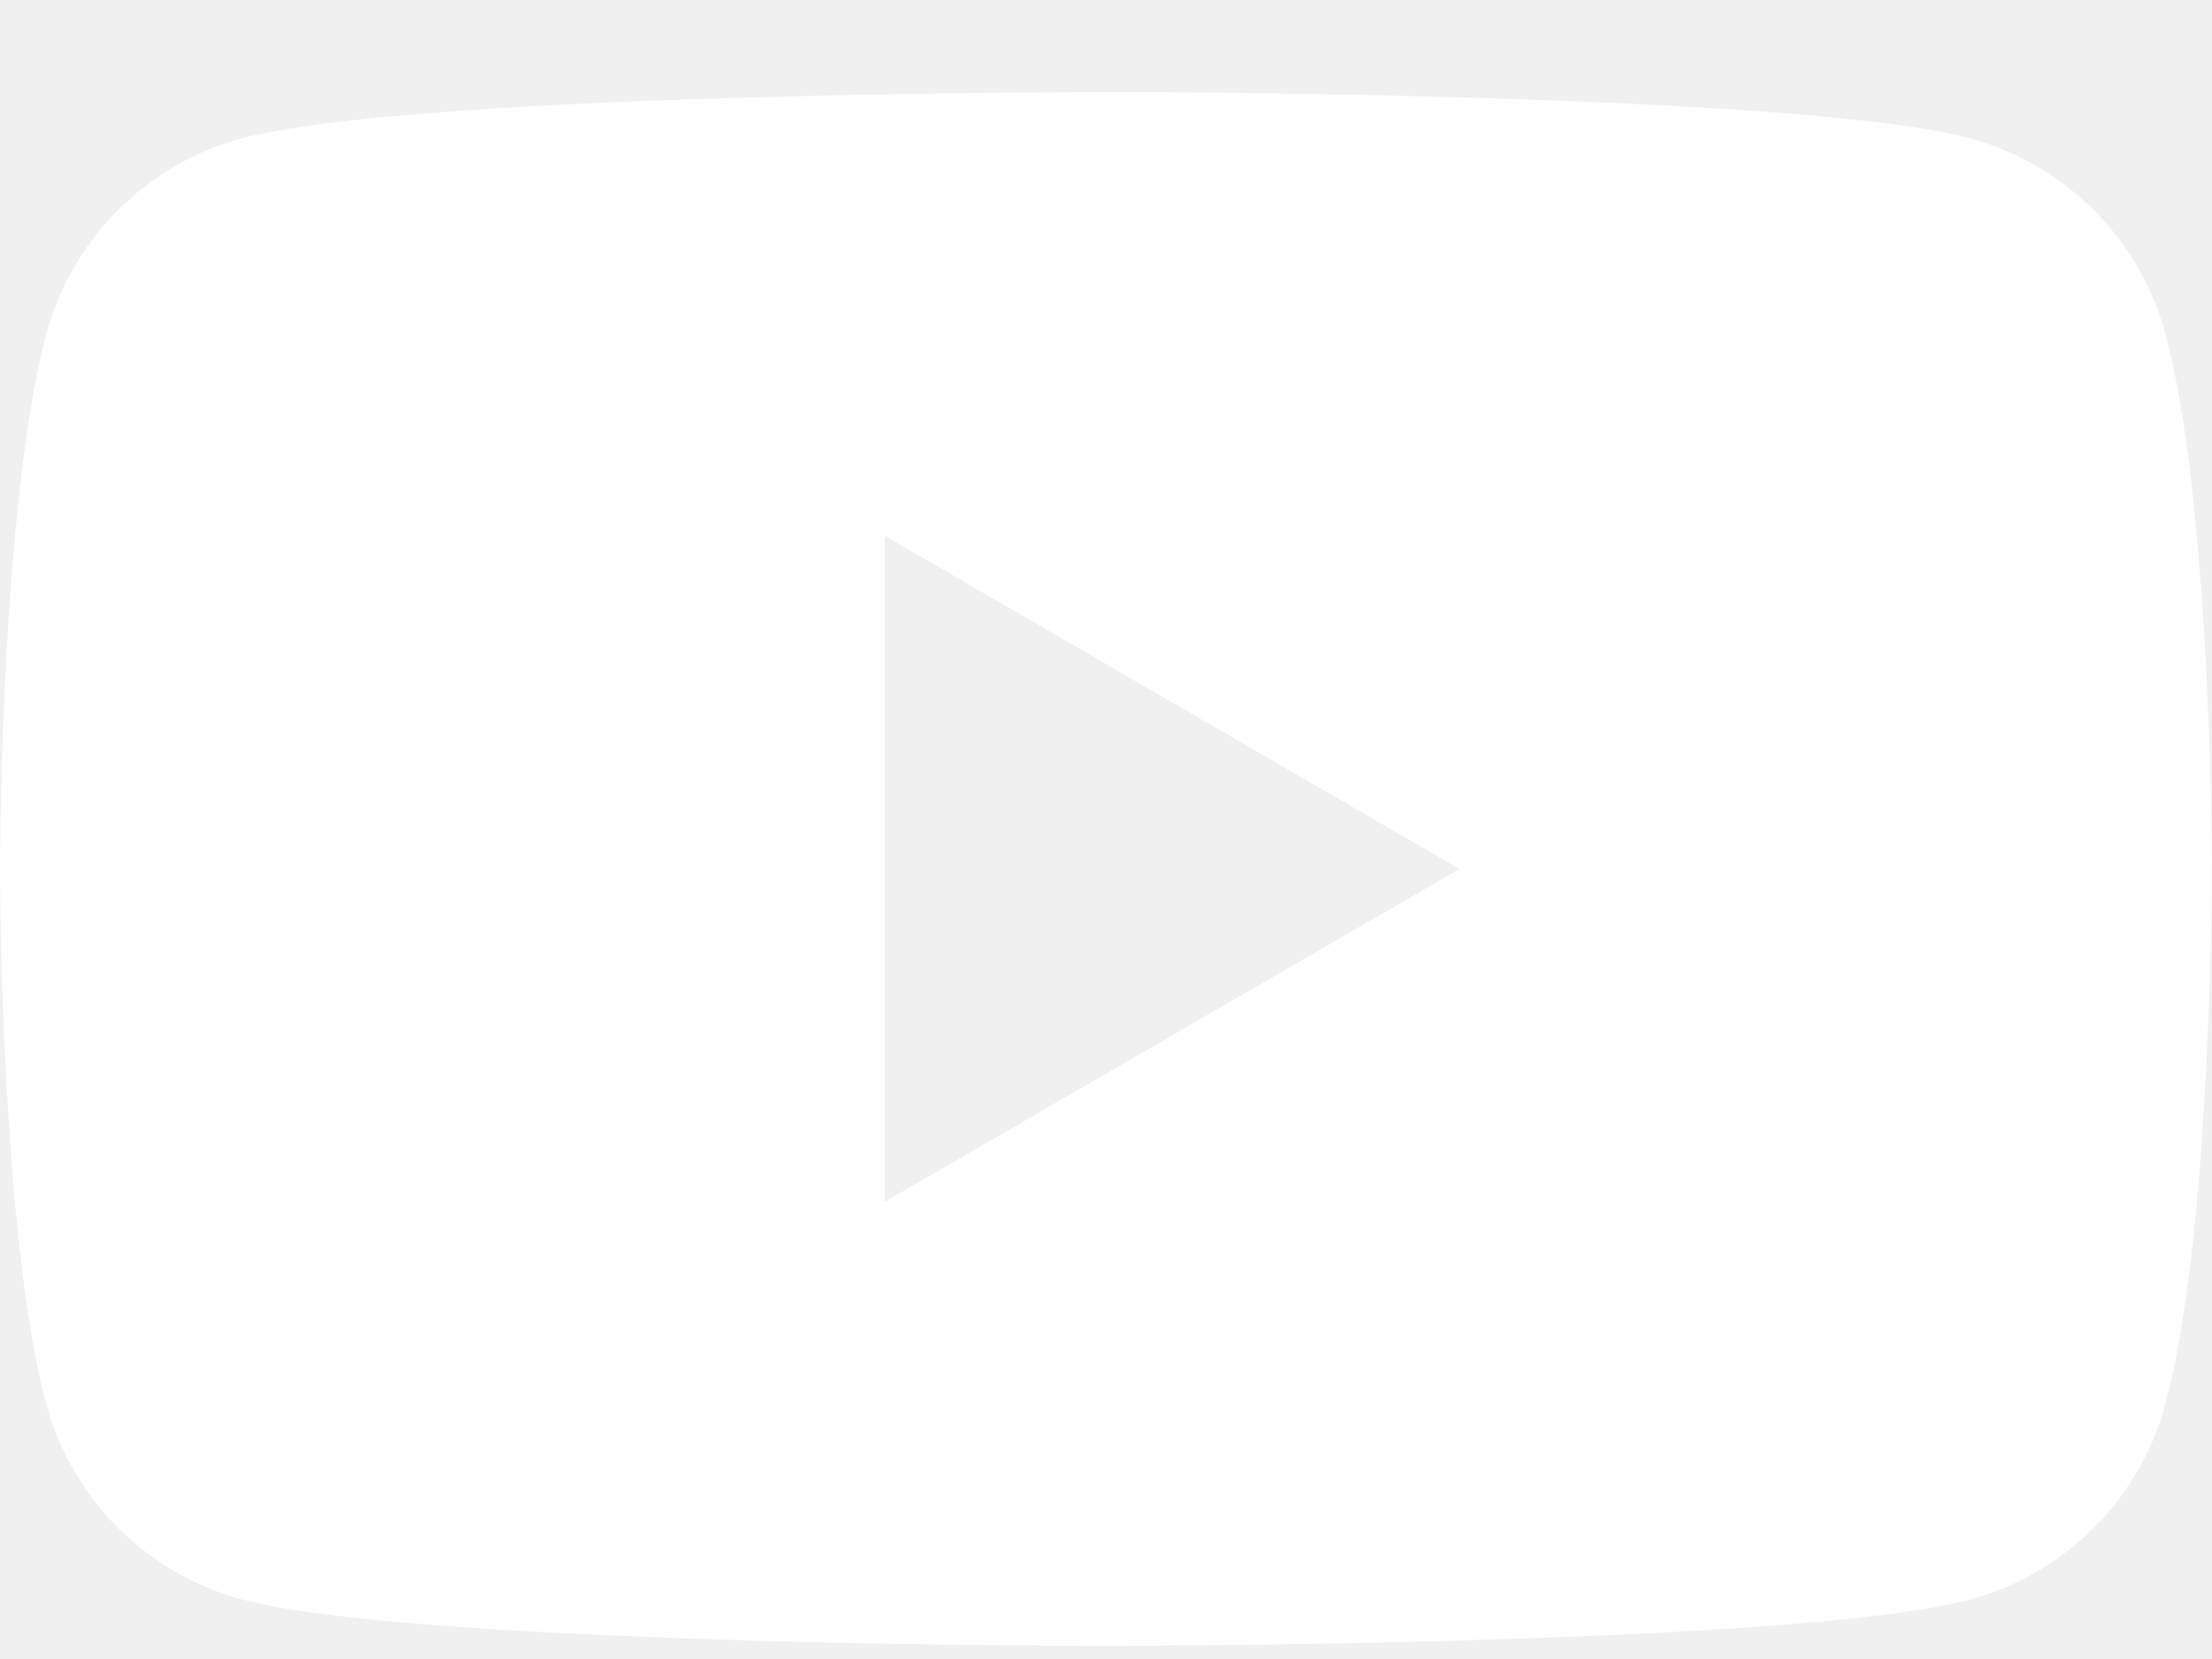
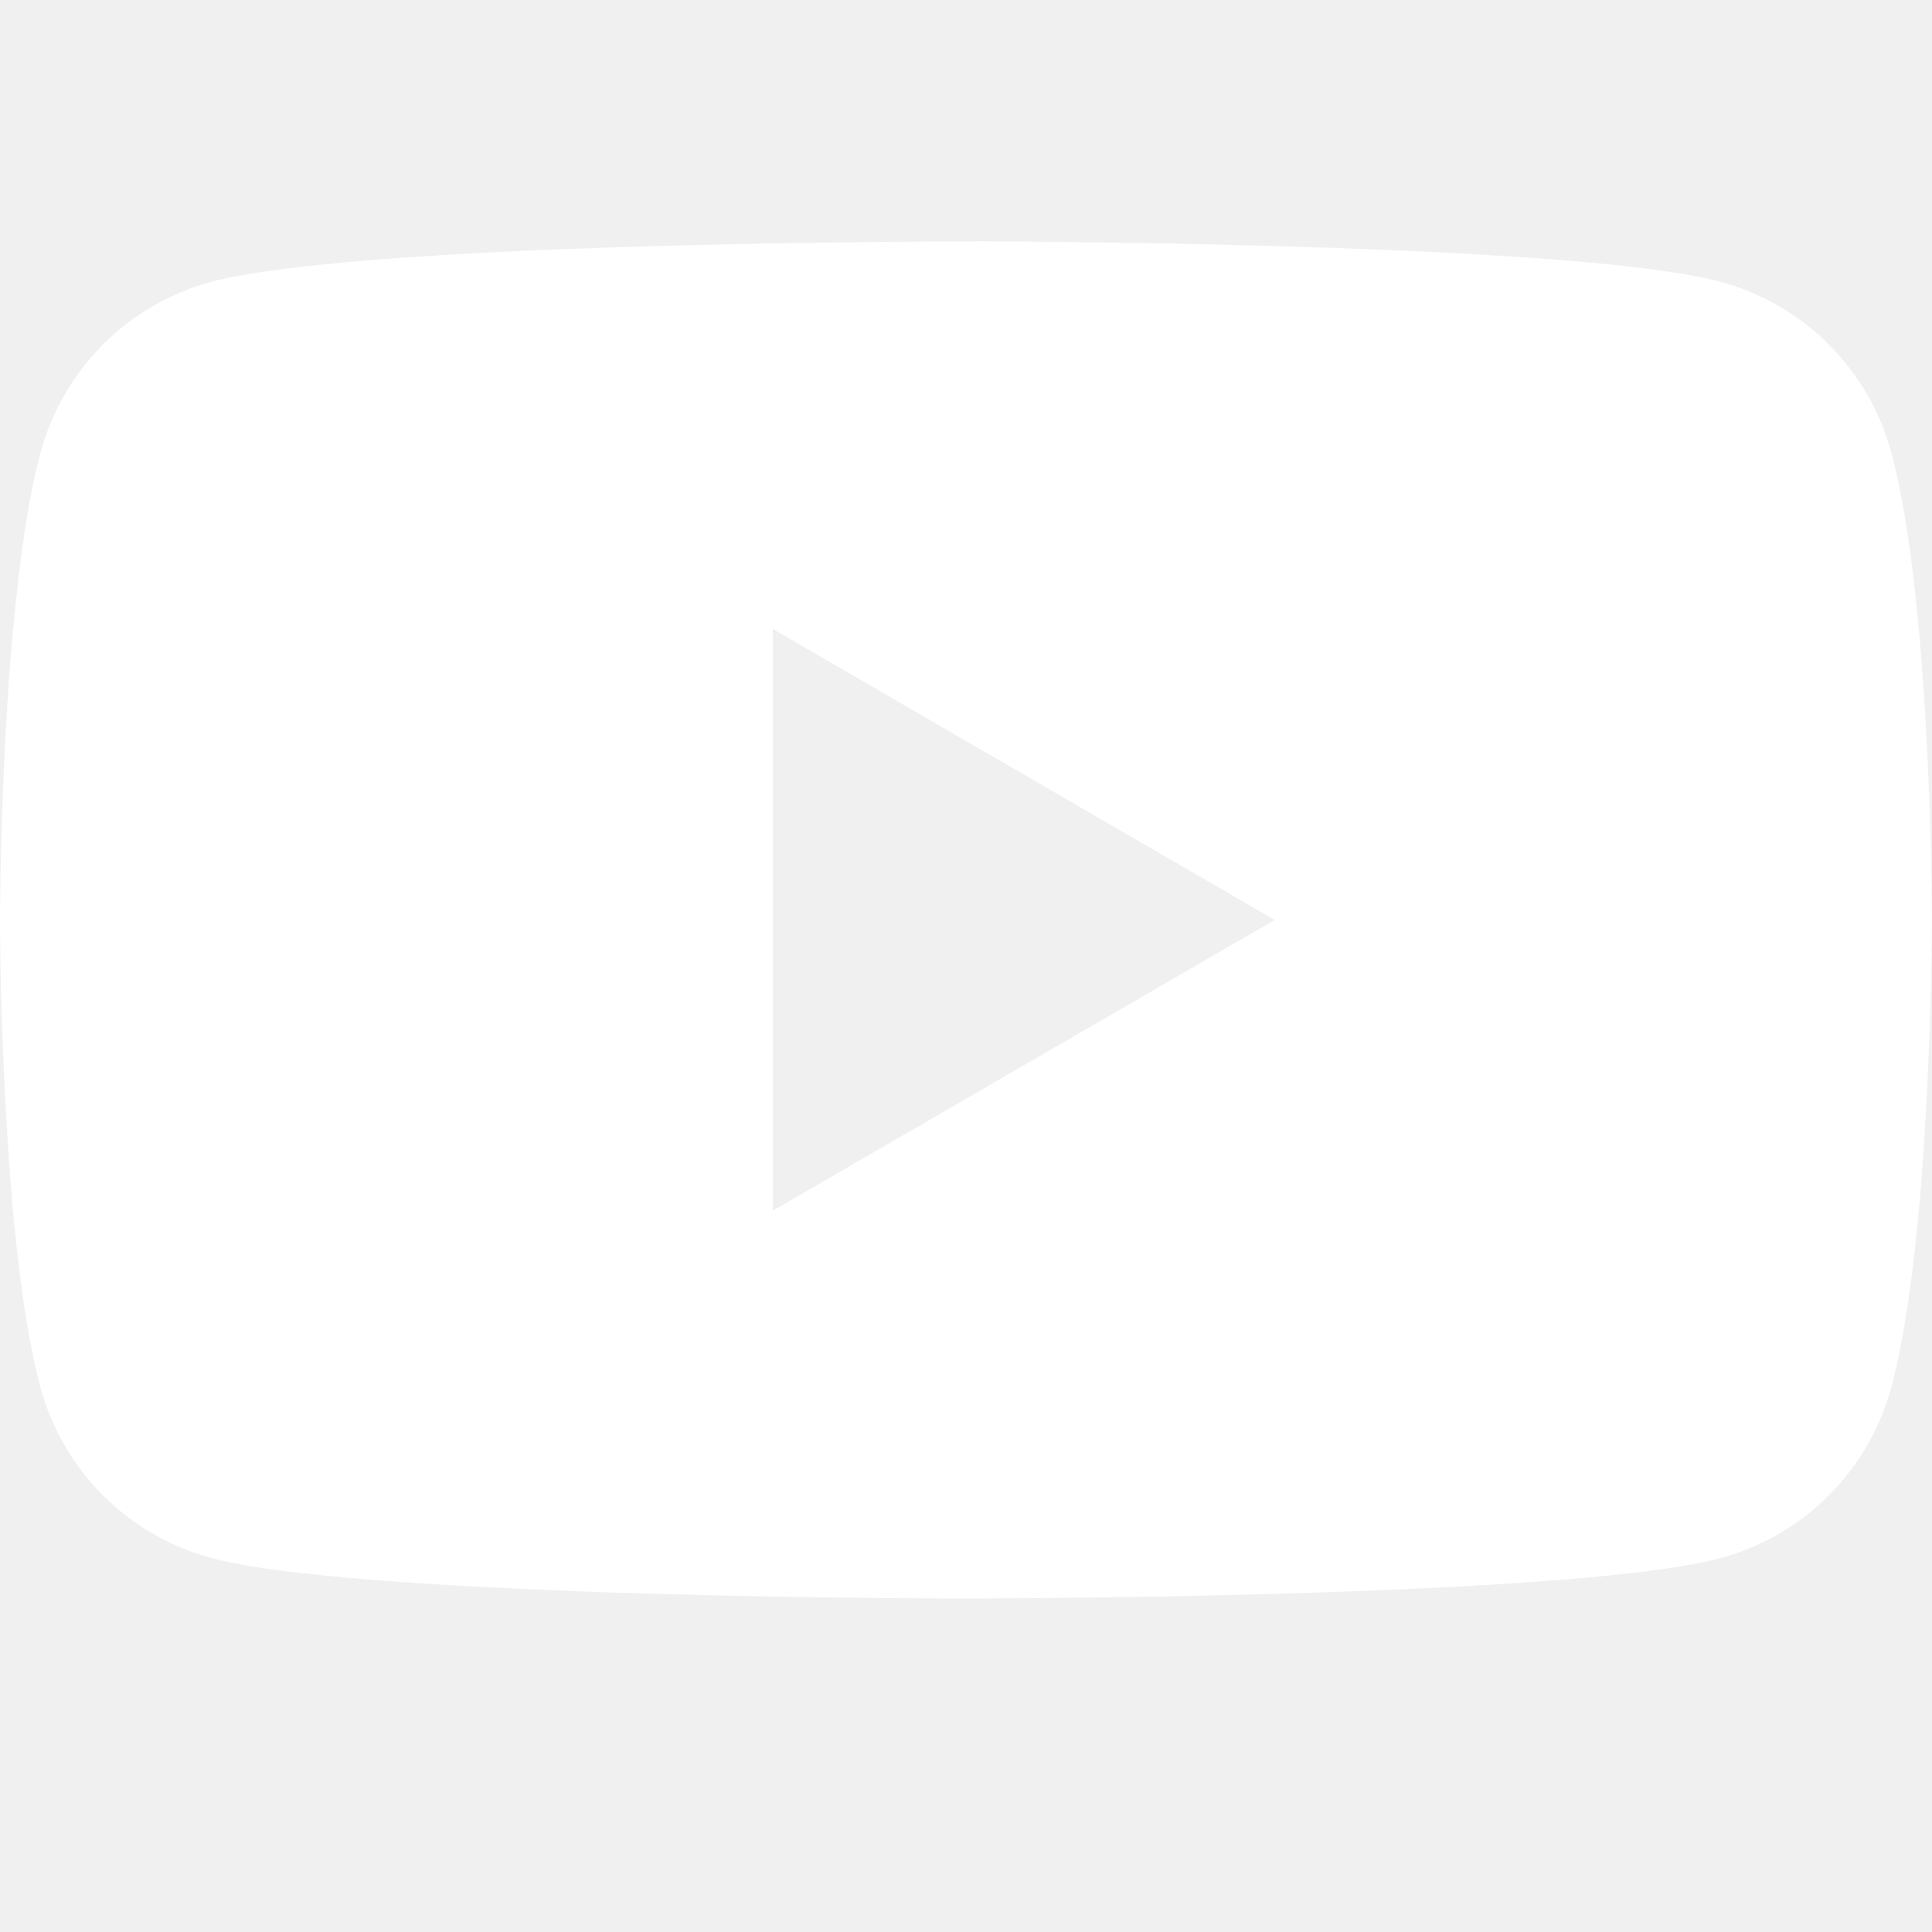
- <svg xmlns="http://www.w3.org/2000/svg" width="24" height="18" viewBox="0 0 24 18" fill="none">
-   <path d="M12.076 0.998H12.21C13.443 1.003 19.691 1.048 21.375 1.501C21.884 1.639 22.348 1.909 22.721 2.282C23.093 2.656 23.361 3.121 23.497 3.631C23.649 4.201 23.756 4.955 23.828 5.734L23.843 5.89L23.875 6.28L23.887 6.436C23.985 7.807 23.997 9.091 23.998 9.371V9.484C23.997 9.775 23.983 11.146 23.875 12.574L23.863 12.732L23.85 12.887C23.775 13.745 23.664 14.598 23.497 15.225C23.361 15.734 23.094 16.2 22.721 16.573C22.349 16.947 21.884 17.217 21.375 17.355C19.635 17.823 13.021 17.855 12.105 17.857H11.892C11.428 17.857 9.511 17.848 7.502 17.779L7.247 17.77L7.116 17.764L6.859 17.753L6.603 17.743C4.938 17.669 3.353 17.551 2.622 17.353C2.113 17.215 1.649 16.946 1.276 16.573C0.904 16.199 0.636 15.734 0.499 15.225C0.333 14.599 0.222 13.745 0.147 12.887L0.135 12.73L0.123 12.574C0.049 11.558 0.008 10.539 0 9.52L0 9.335C0.003 9.013 0.015 7.898 0.096 6.668L0.106 6.514L0.111 6.436L0.123 6.28L0.156 5.89L0.171 5.734C0.243 4.955 0.349 4.199 0.501 3.631C0.637 3.121 0.905 2.656 1.277 2.282C1.65 1.908 2.114 1.639 2.623 1.501C3.354 1.306 4.939 1.186 6.604 1.111L6.859 1.1L7.117 1.091L7.247 1.087L7.503 1.076C8.931 1.031 10.359 1.005 11.787 1H12.076V0.998ZM9.6 5.813V13.04L15.835 9.428L9.6 5.813Z" fill="white" />
+ <svg xmlns="http://www.w3.org/2000/svg" width="24" height="24" viewBox="0 0 24 24" fill="none">
+   <g clip-path="url(#clip0_466_1382)">
+     <path d="M12.076 2.998H12.21C13.443 3.003 19.691 3.048 21.375 3.501C21.884 3.639 22.348 3.909 22.721 4.282C23.093 4.656 23.361 5.121 23.497 5.631C23.649 6.201 23.756 6.955 23.828 7.734L23.843 7.89L23.875 8.28L23.887 8.436C23.985 9.807 23.997 11.091 23.998 11.371V11.484C23.997 11.775 23.983 13.146 23.875 14.574L23.863 14.732L23.85 14.887C23.775 15.745 23.664 16.598 23.497 17.224C23.361 17.734 23.094 18.2 22.721 18.573C22.349 18.947 21.884 19.217 21.375 19.355C19.635 19.823 13.021 19.855 12.105 19.857H11.892C11.428 19.857 9.511 19.848 7.502 19.779L7.247 19.77L7.116 19.764L6.859 19.753L6.603 19.743C4.938 19.669 3.353 19.551 2.622 19.353C2.113 19.215 1.649 18.946 1.276 18.573C0.904 18.199 0.636 17.734 0.499 17.224C0.333 16.599 0.222 15.745 0.147 14.887L0.135 14.73L0.123 14.574C0.049 13.558 0.008 12.539 0 11.52L0 11.335C0.003 11.013 0.015 9.898 0.096 8.668L0.106 8.514L0.111 8.436L0.123 8.28L0.156 7.89L0.171 7.734C0.243 6.955 0.349 6.199 0.501 5.631C0.637 5.121 0.905 4.656 1.277 4.282C1.65 3.908 2.114 3.639 2.623 3.501C3.354 3.306 4.939 3.186 6.604 3.111L6.859 3.1L7.117 3.091L7.247 3.087L7.503 3.076C8.931 3.031 10.359 3.005 11.787 3H12.076V2.998ZM9.6 7.813V15.04L15.835 11.428L9.6 7.813Z" fill="white" />
+   </g>
+   <defs>
+     <clipPath id="clip0_466_1382">
+       <rect width="24" height="24" fill="white" />
+     </clipPath>
+   </defs>
</svg>
